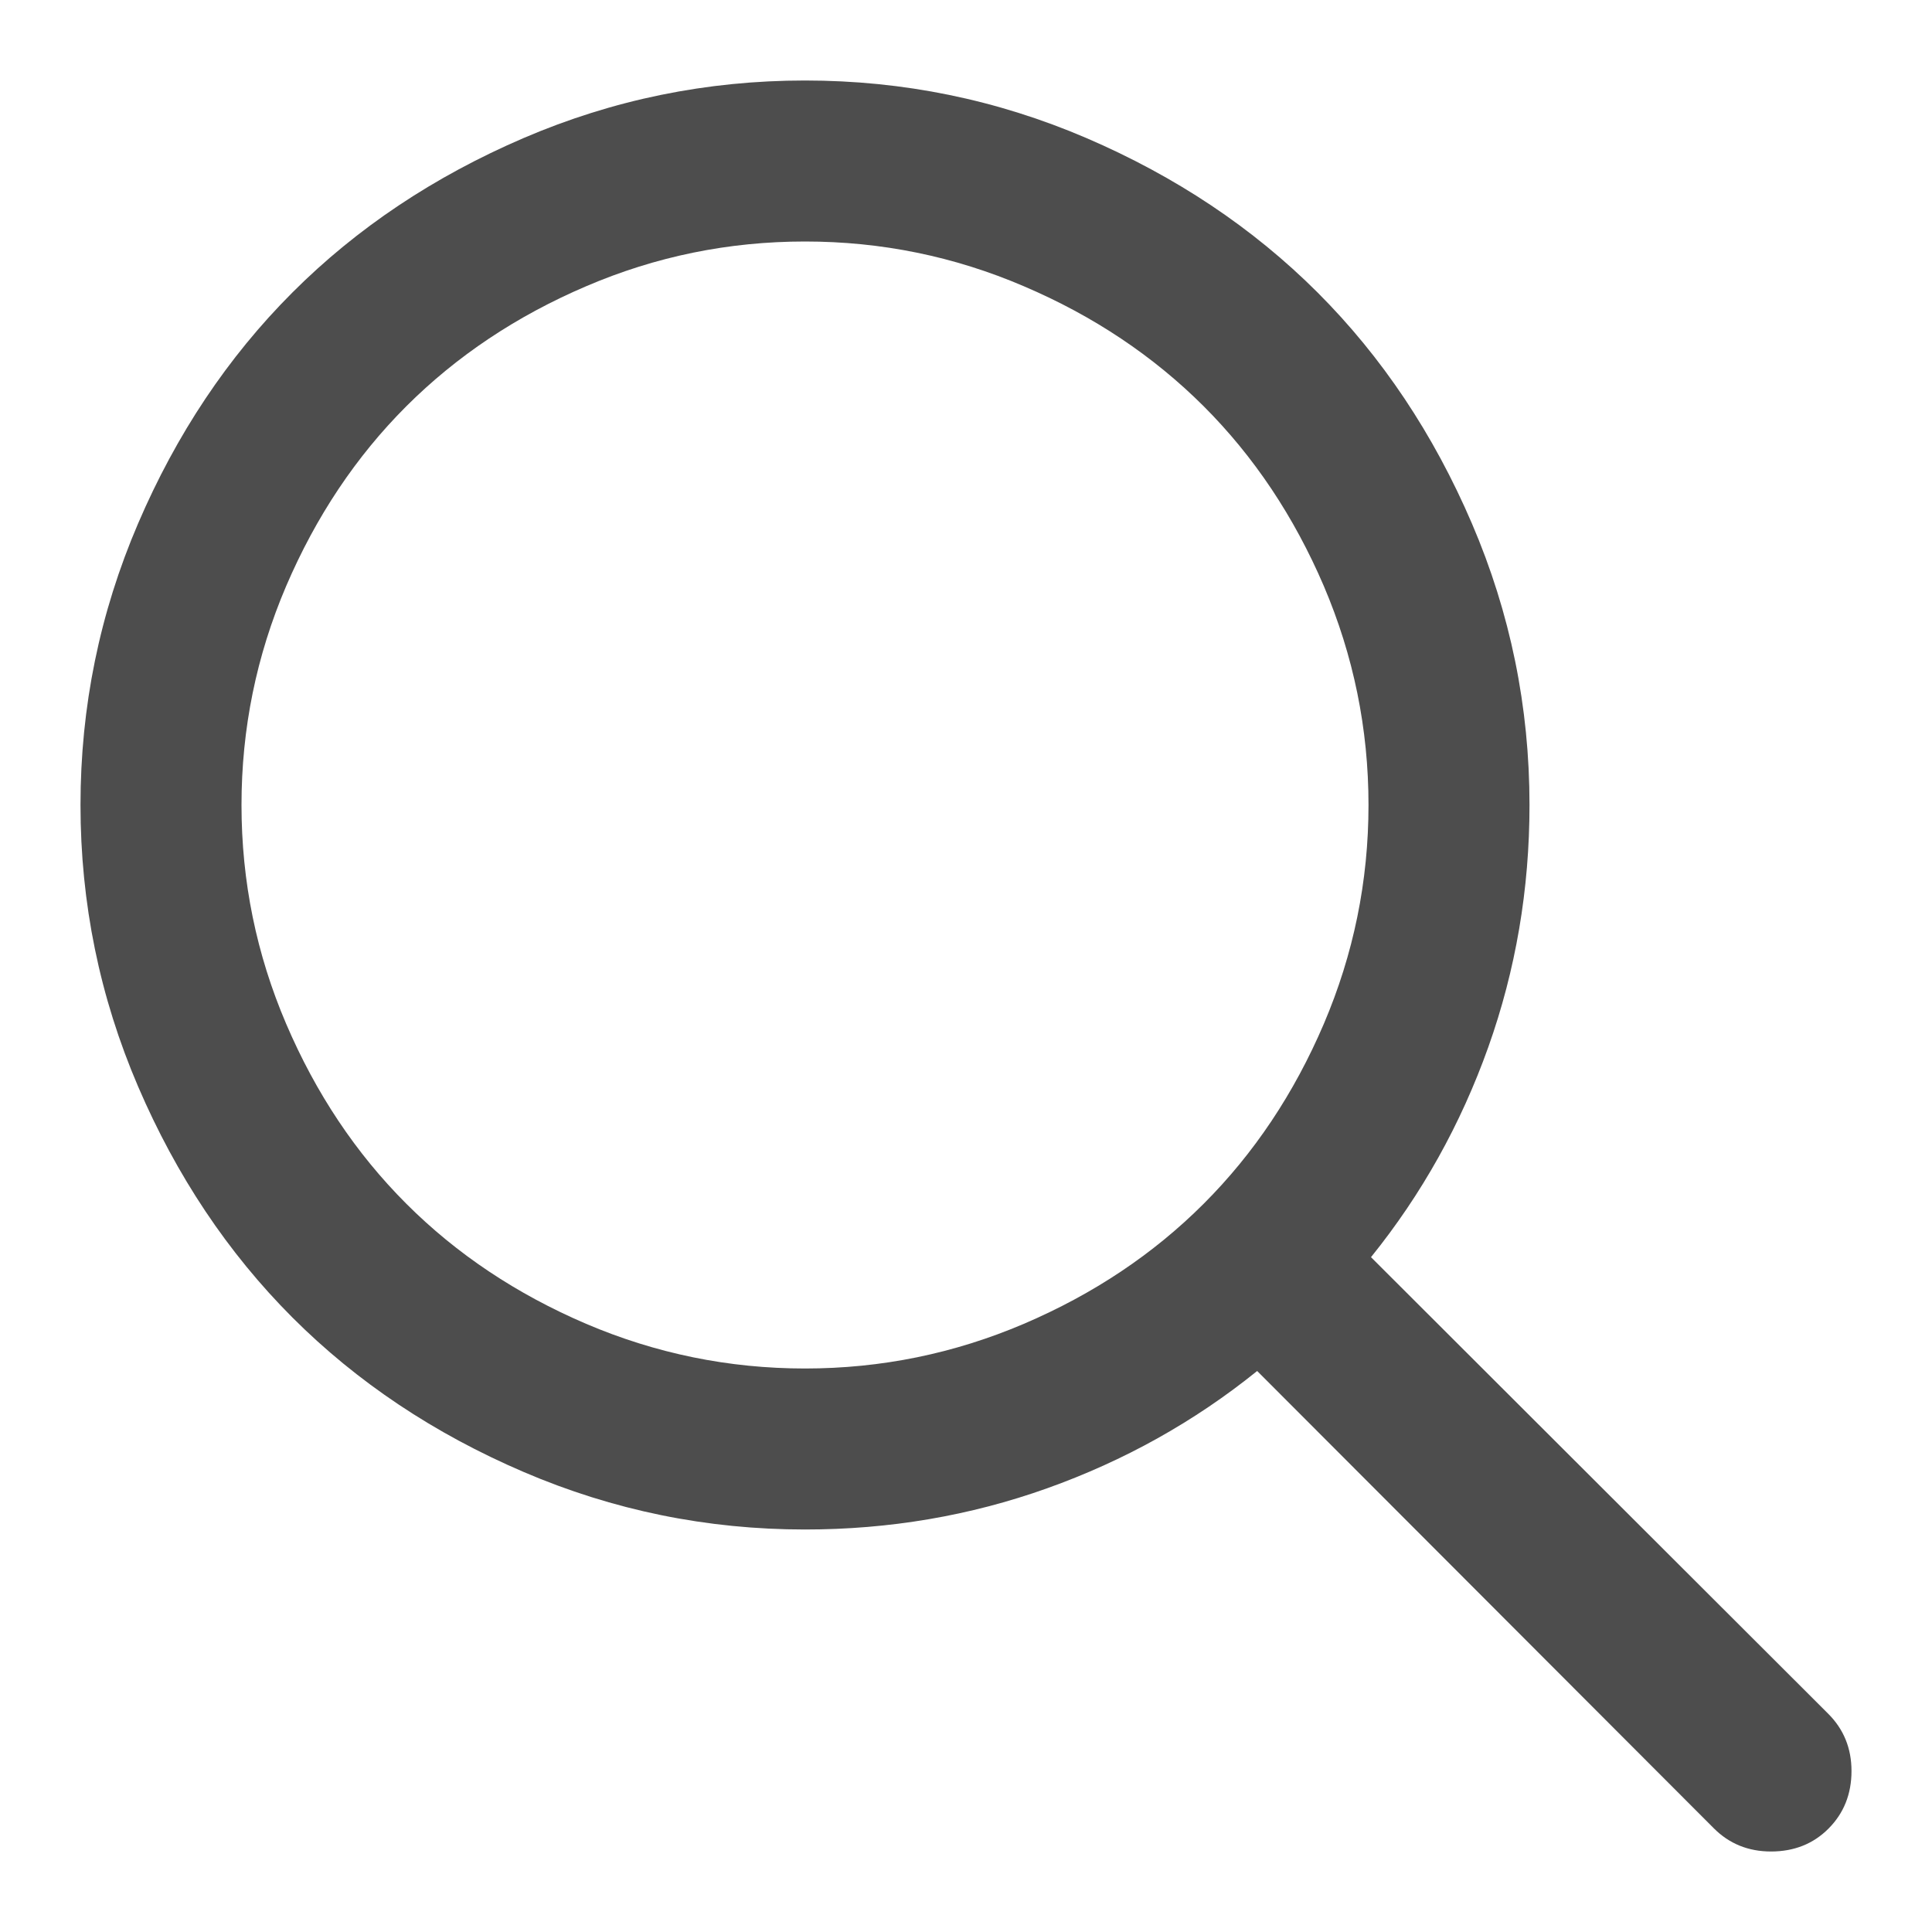
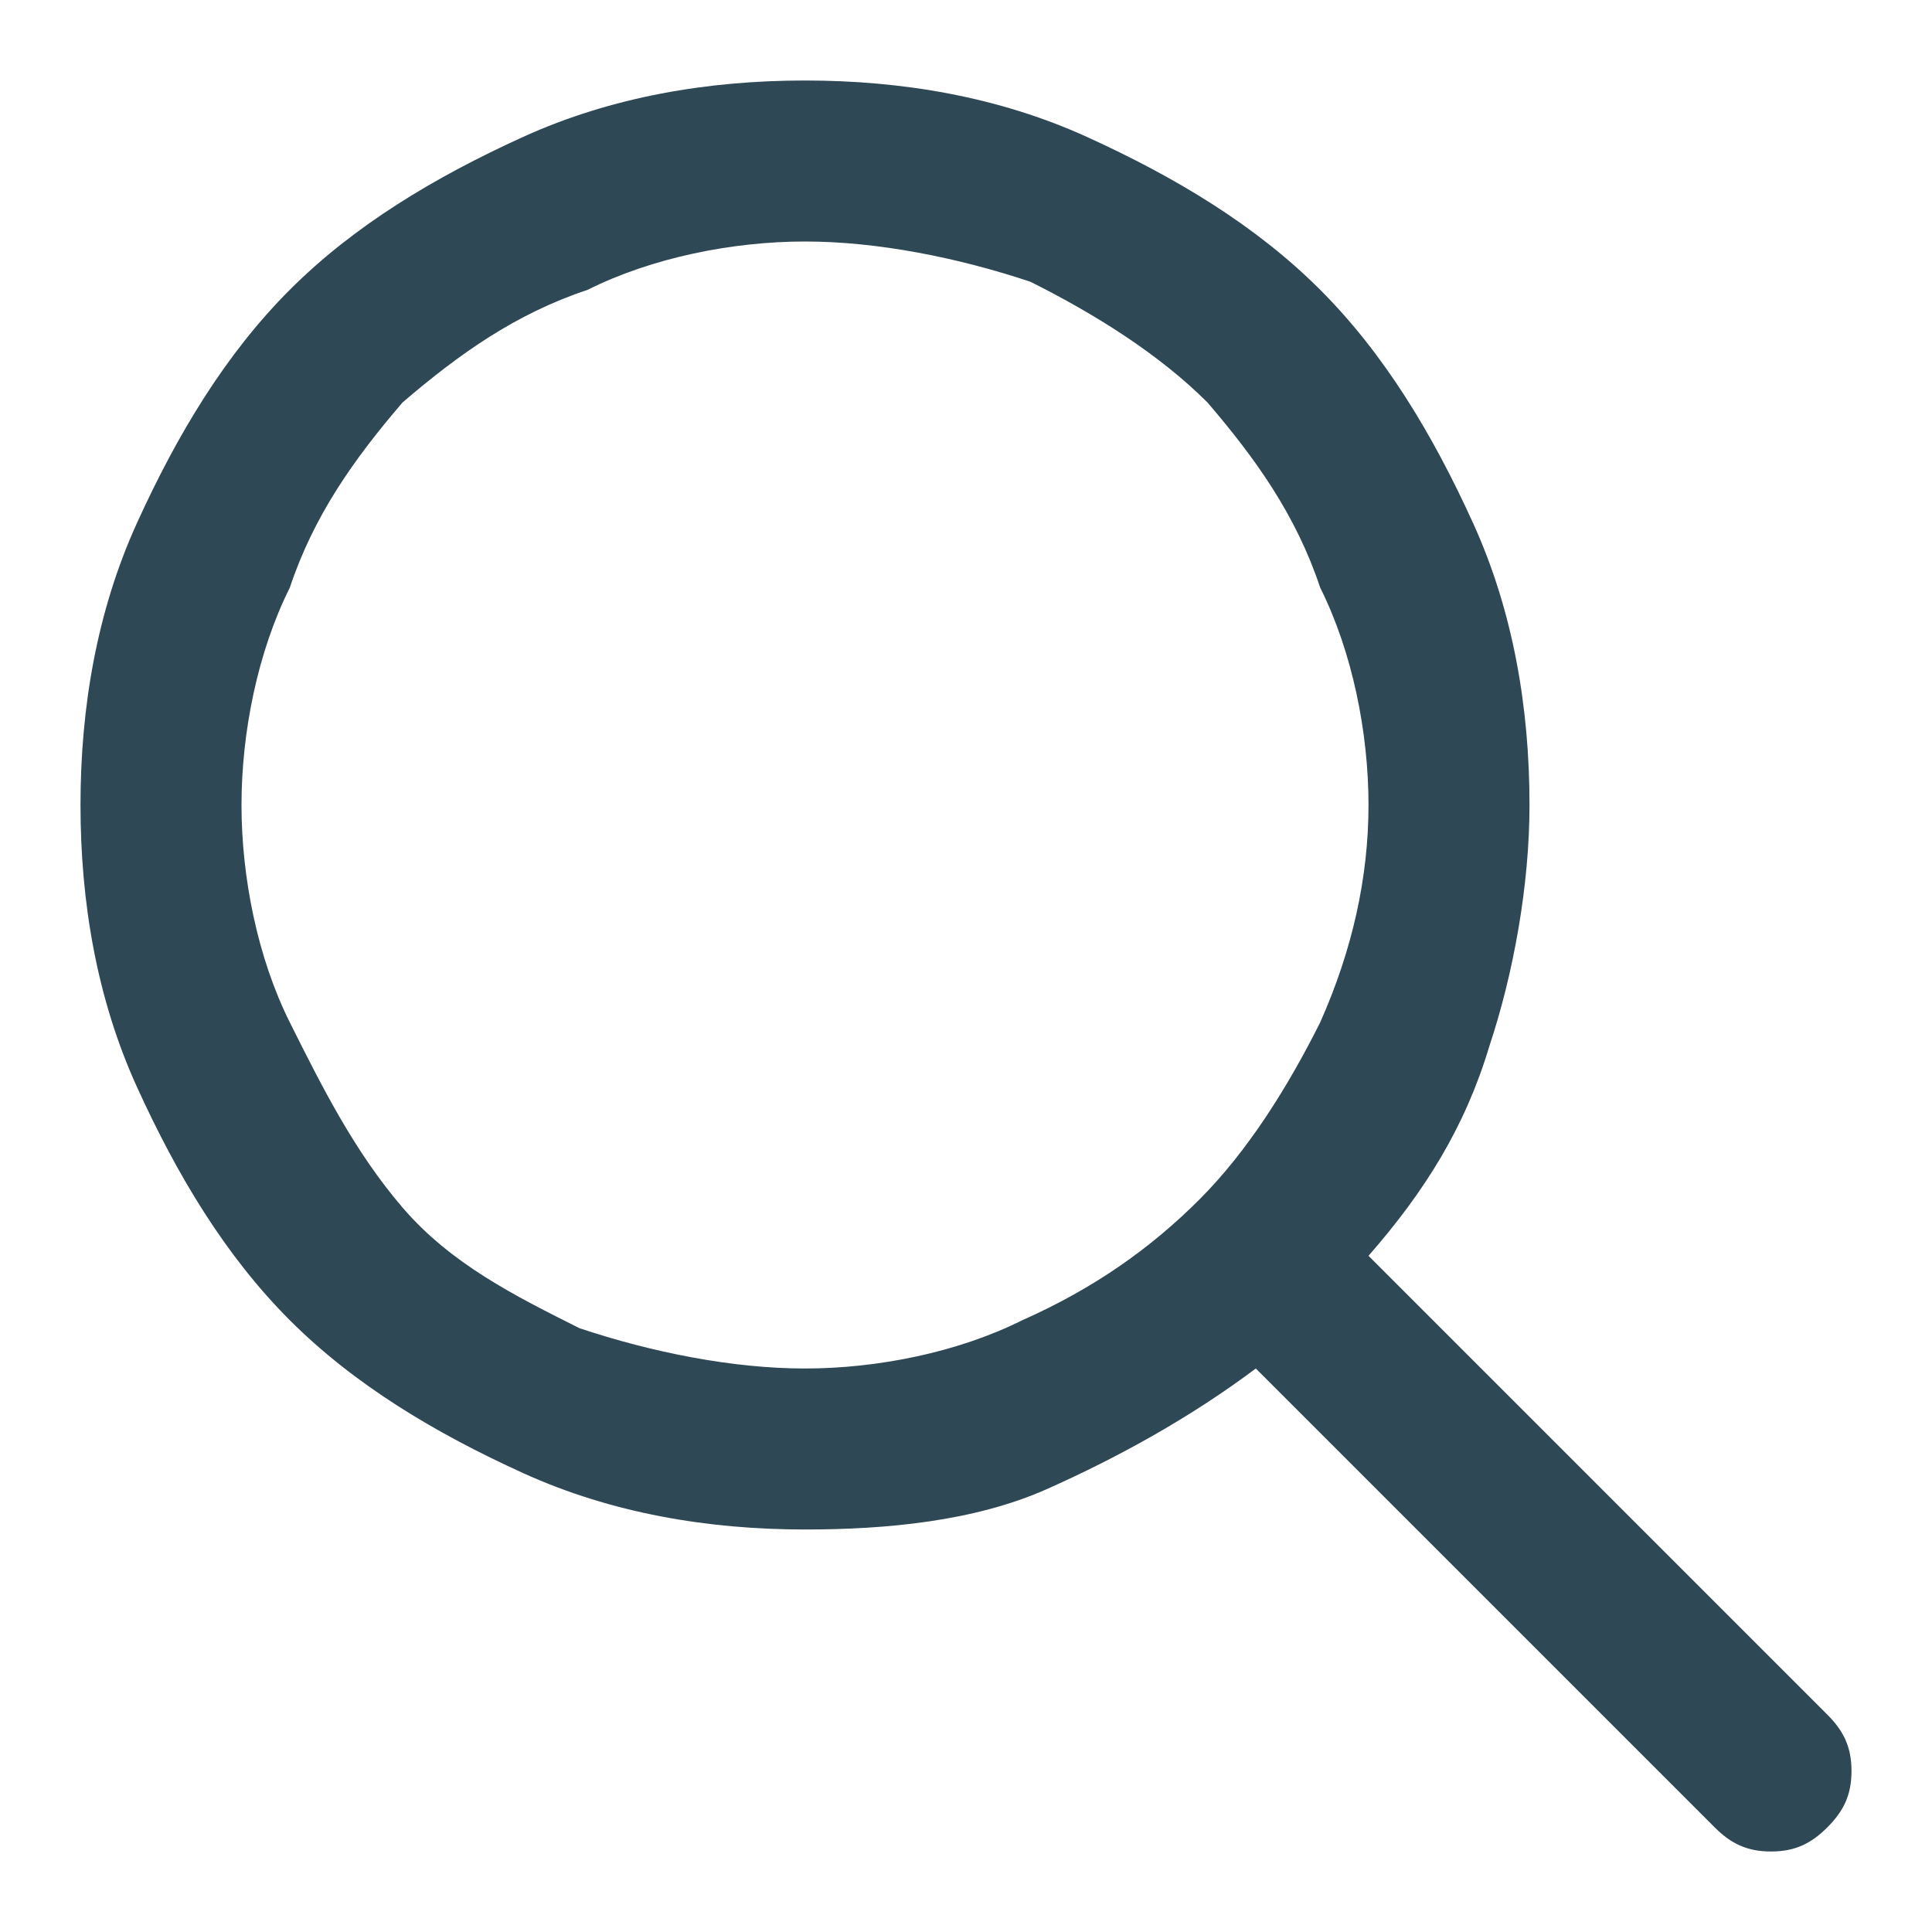
- <svg xmlns="http://www.w3.org/2000/svg" version="1.1" id="Layer_1" x="0px" y="0px" width="24px" height="24px" viewBox="0 0 24 24" enable-background="new 0 0 24 24" xml:space="preserve">
-   <path fill="#4D4D4D" d="M10,1c1.219,0,2.384,0.238,3.496,0.715c1.111,0.478,2.068,1.116,2.871,1.918  c0.802,0.802,1.441,1.759,1.918,2.871S19,8.781,19,10c0,1.047-0.171,2.05-0.512,3.008c-0.342,0.959-0.827,1.828-1.457,2.609  l5.68,5.672C22.904,21.482,23,21.719,23,22c0,0.287-0.096,0.525-0.285,0.715S22.287,23,22,23c-0.281,0-0.519-0.096-0.711-0.289  l-5.672-5.68c-0.781,0.63-1.651,1.115-2.609,1.457S11.047,19,10,19c-1.219,0-2.384-0.238-3.496-0.715  c-1.112-0.477-2.069-1.116-2.871-1.918c-0.802-0.803-1.441-1.76-1.918-2.871C1.238,12.384,1,11.219,1,10s0.238-2.384,0.715-3.496  c0.477-1.112,1.116-2.069,1.918-2.871c0.802-0.802,1.759-1.44,2.871-1.918C7.616,1.238,8.781,1,10,1z M10,3  C9.052,3,8.146,3.185,7.281,3.556C6.417,3.925,5.672,4.423,5.047,5.047C4.422,5.672,3.925,6.417,3.555,7.28  C3.185,8.146,3,9.052,3,10s0.185,1.854,0.555,2.719c0.37,0.865,0.867,1.609,1.492,2.234c0.625,0.625,1.37,1.122,2.234,1.492  C8.146,16.814,9.052,17,10,17s1.854-0.186,2.719-0.555c0.865-0.37,1.609-0.867,2.234-1.492s1.122-1.369,1.492-2.234  C16.814,11.854,17,10.948,17,10s-0.186-1.854-0.555-2.72c-0.37-0.863-0.867-1.608-1.492-2.233c-0.625-0.624-1.369-1.122-2.234-1.491  C11.854,3.185,10.948,3,10,3z" />
+ <svg xmlns="http://www.w3.org/2000/svg" version="1.1" id="Layer_1" x="0px" y="0px" width="24px" height="24px" viewBox="0 0 24 24" style="enable-background:new 0 0 24 24;" xml:space="preserve">
+   <style type="text/css">
+ 	.st0{fill:#2F4856;}
+ </style>
+   <path class="st0" d="M10,1c1.2,0,2.4,0.2,3.5,0.7s2.1,1.1,2.9,1.9s1.4,1.8,1.9,2.9S19,8.8,19,10c0,1-0.2,2.1-0.5,3  c-0.3,1-0.8,1.8-1.5,2.6l5.7,5.7c0.2,0.2,0.3,0.4,0.3,0.7c0,0.3-0.1,0.5-0.3,0.7S22.3,23,22,23s-0.5-0.1-0.7-0.3L15.6,17  c-0.8,0.6-1.7,1.1-2.6,1.5S11,19,10,19c-1.2,0-2.4-0.2-3.5-0.7s-2.1-1.1-2.9-1.9c-0.8-0.8-1.4-1.8-1.9-2.9S1,11.2,1,10  s0.2-2.4,0.7-3.5s1.1-2.1,1.9-2.9s1.8-1.4,2.9-1.9S8.8,1,10,1z M10,3C9.1,3,8.1,3.2,7.3,3.6C6.4,3.9,5.7,4.4,5,5  C4.4,5.7,3.9,6.4,3.6,7.3C3.2,8.1,3,9.1,3,10s0.2,1.9,0.6,2.7S4.4,14.3,5,15s1.4,1.1,2.2,1.5C8.1,16.8,9.1,17,10,17s1.9-0.2,2.7-0.6  c0.9-0.4,1.6-0.9,2.2-1.5s1.1-1.4,1.5-2.2c0.4-0.9,0.6-1.8,0.6-2.7s-0.2-1.9-0.6-2.7C16.1,6.4,15.6,5.7,15,5  c-0.6-0.6-1.4-1.1-2.2-1.5C11.9,3.2,10.9,3,10,3z" />
</svg>
